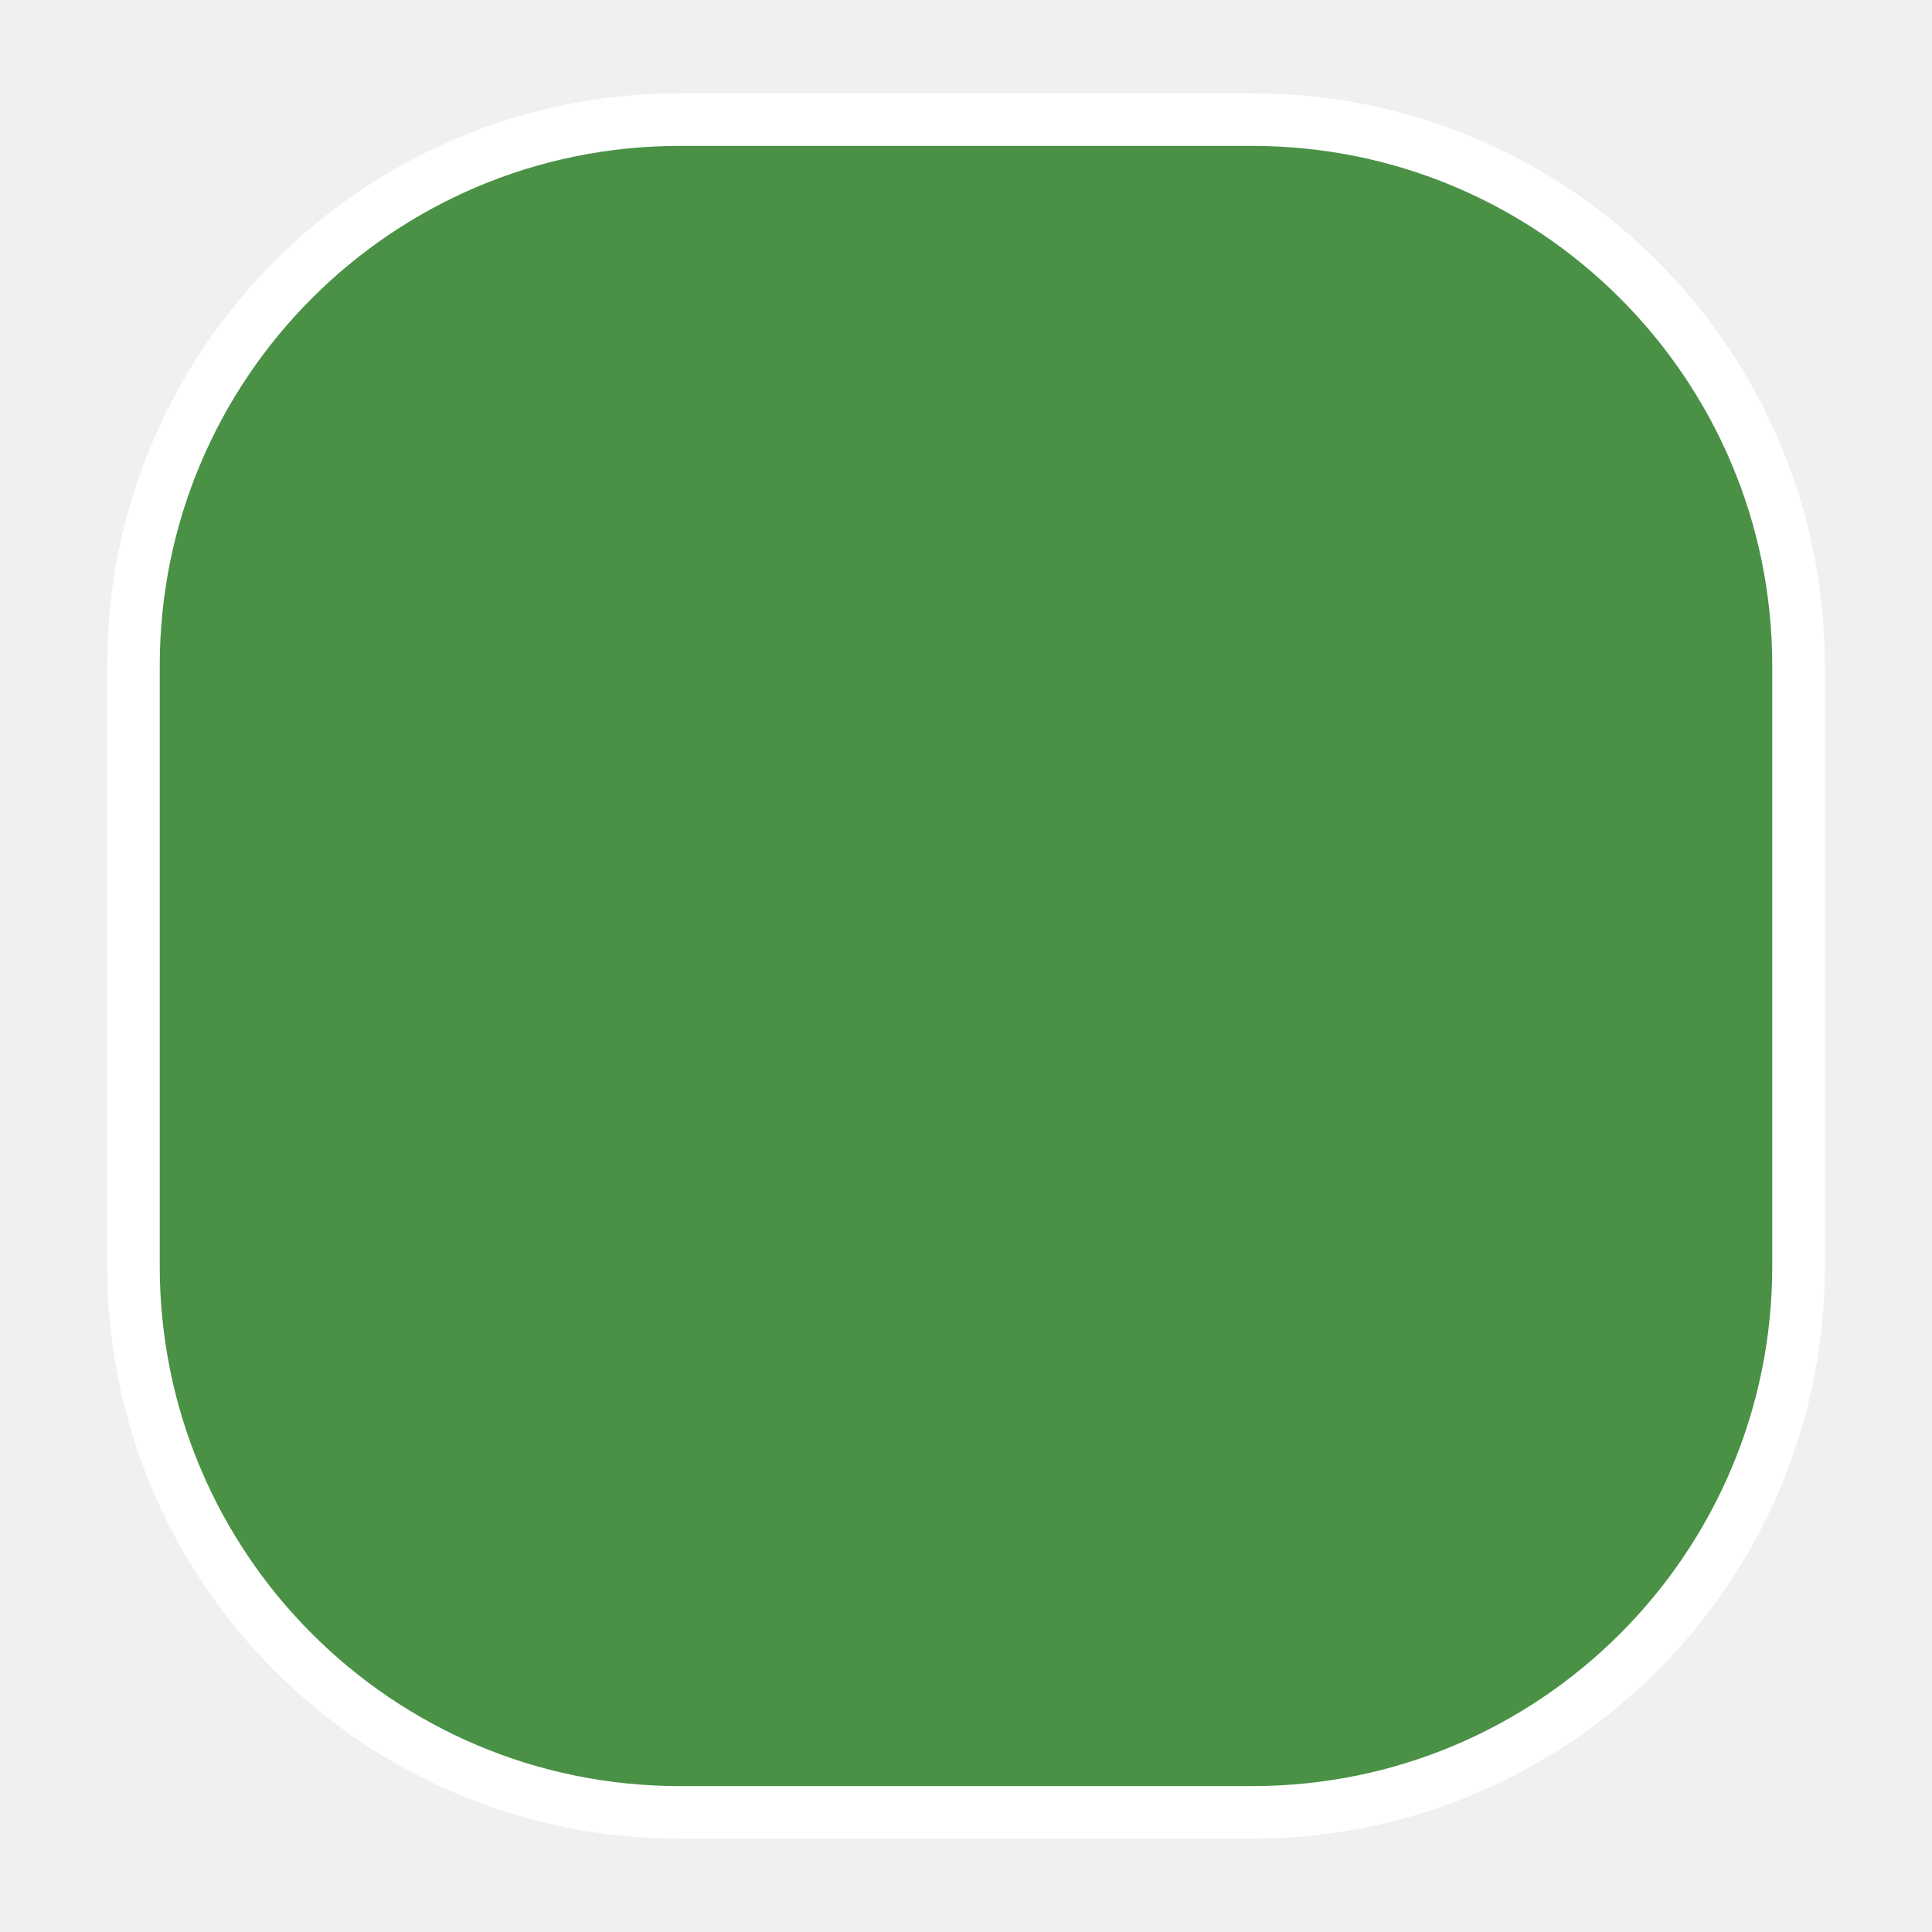
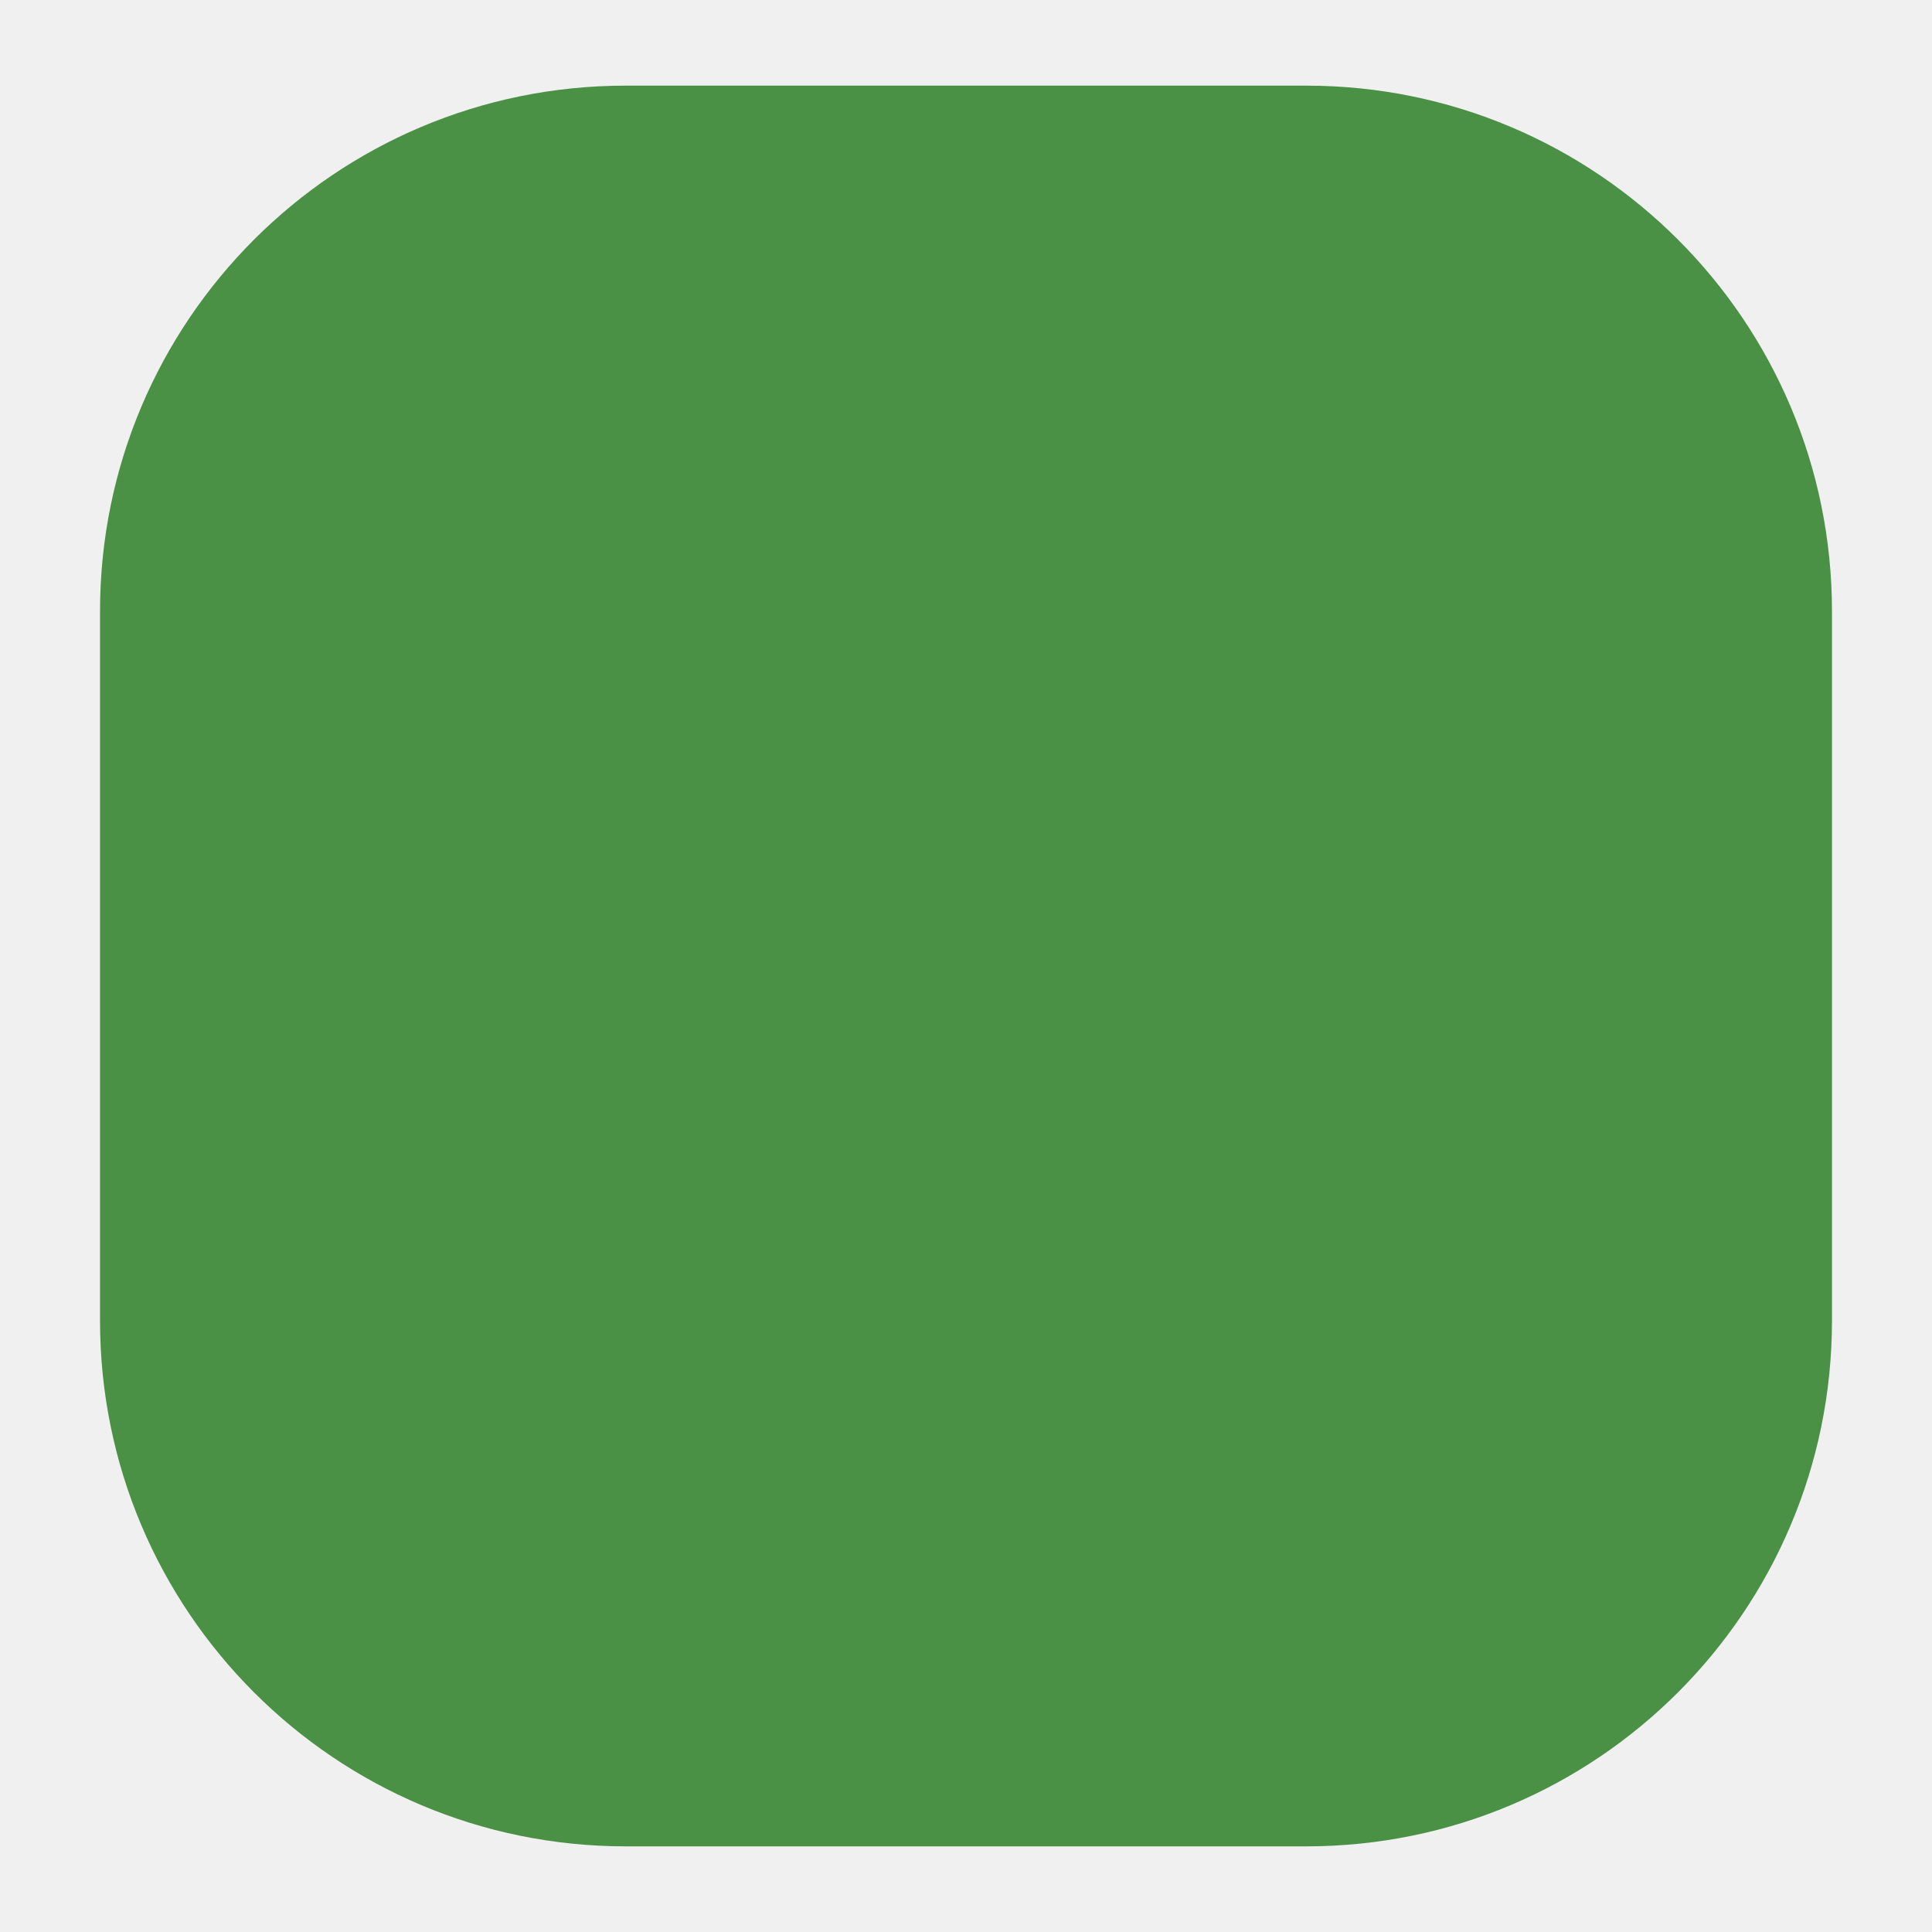
<svg xmlns="http://www.w3.org/2000/svg" version="1.1" id="Layer_1" x="0px" y="0px" viewBox="0 0 512 512" style="enable-background:new 0 0 512 512;" xml:space="preserve">
  <defs id="defs9">
	

	
	
	
</defs>
  <style type="text/css" id="style2">
	.st0{fill:#333333;}
</style>
-   <rect style="fill:#4a9146;fill-opacity:1;stroke:#ffffff;stroke-width:13.938;stroke-linecap:round;stroke-linejoin:round;stroke-dasharray:none;stroke-opacity:1;paint-order:markers fill stroke" id="rect287-8" width="441.27" height="448.6" x="35.365" y="31.7" ry="144.736" />
+   <rect style="fill:#4a9146;fill-opacity:1;stroke:none;stroke-width:14.497;stroke-linecap:round;stroke-linejoin:round;stroke-dasharray:none;stroke-opacity:1;paint-order:markers fill stroke" id="rect287-8-3" width="458.984" height="466.608" x="26.508" y="22.696" ry="139.322" />
</svg>
